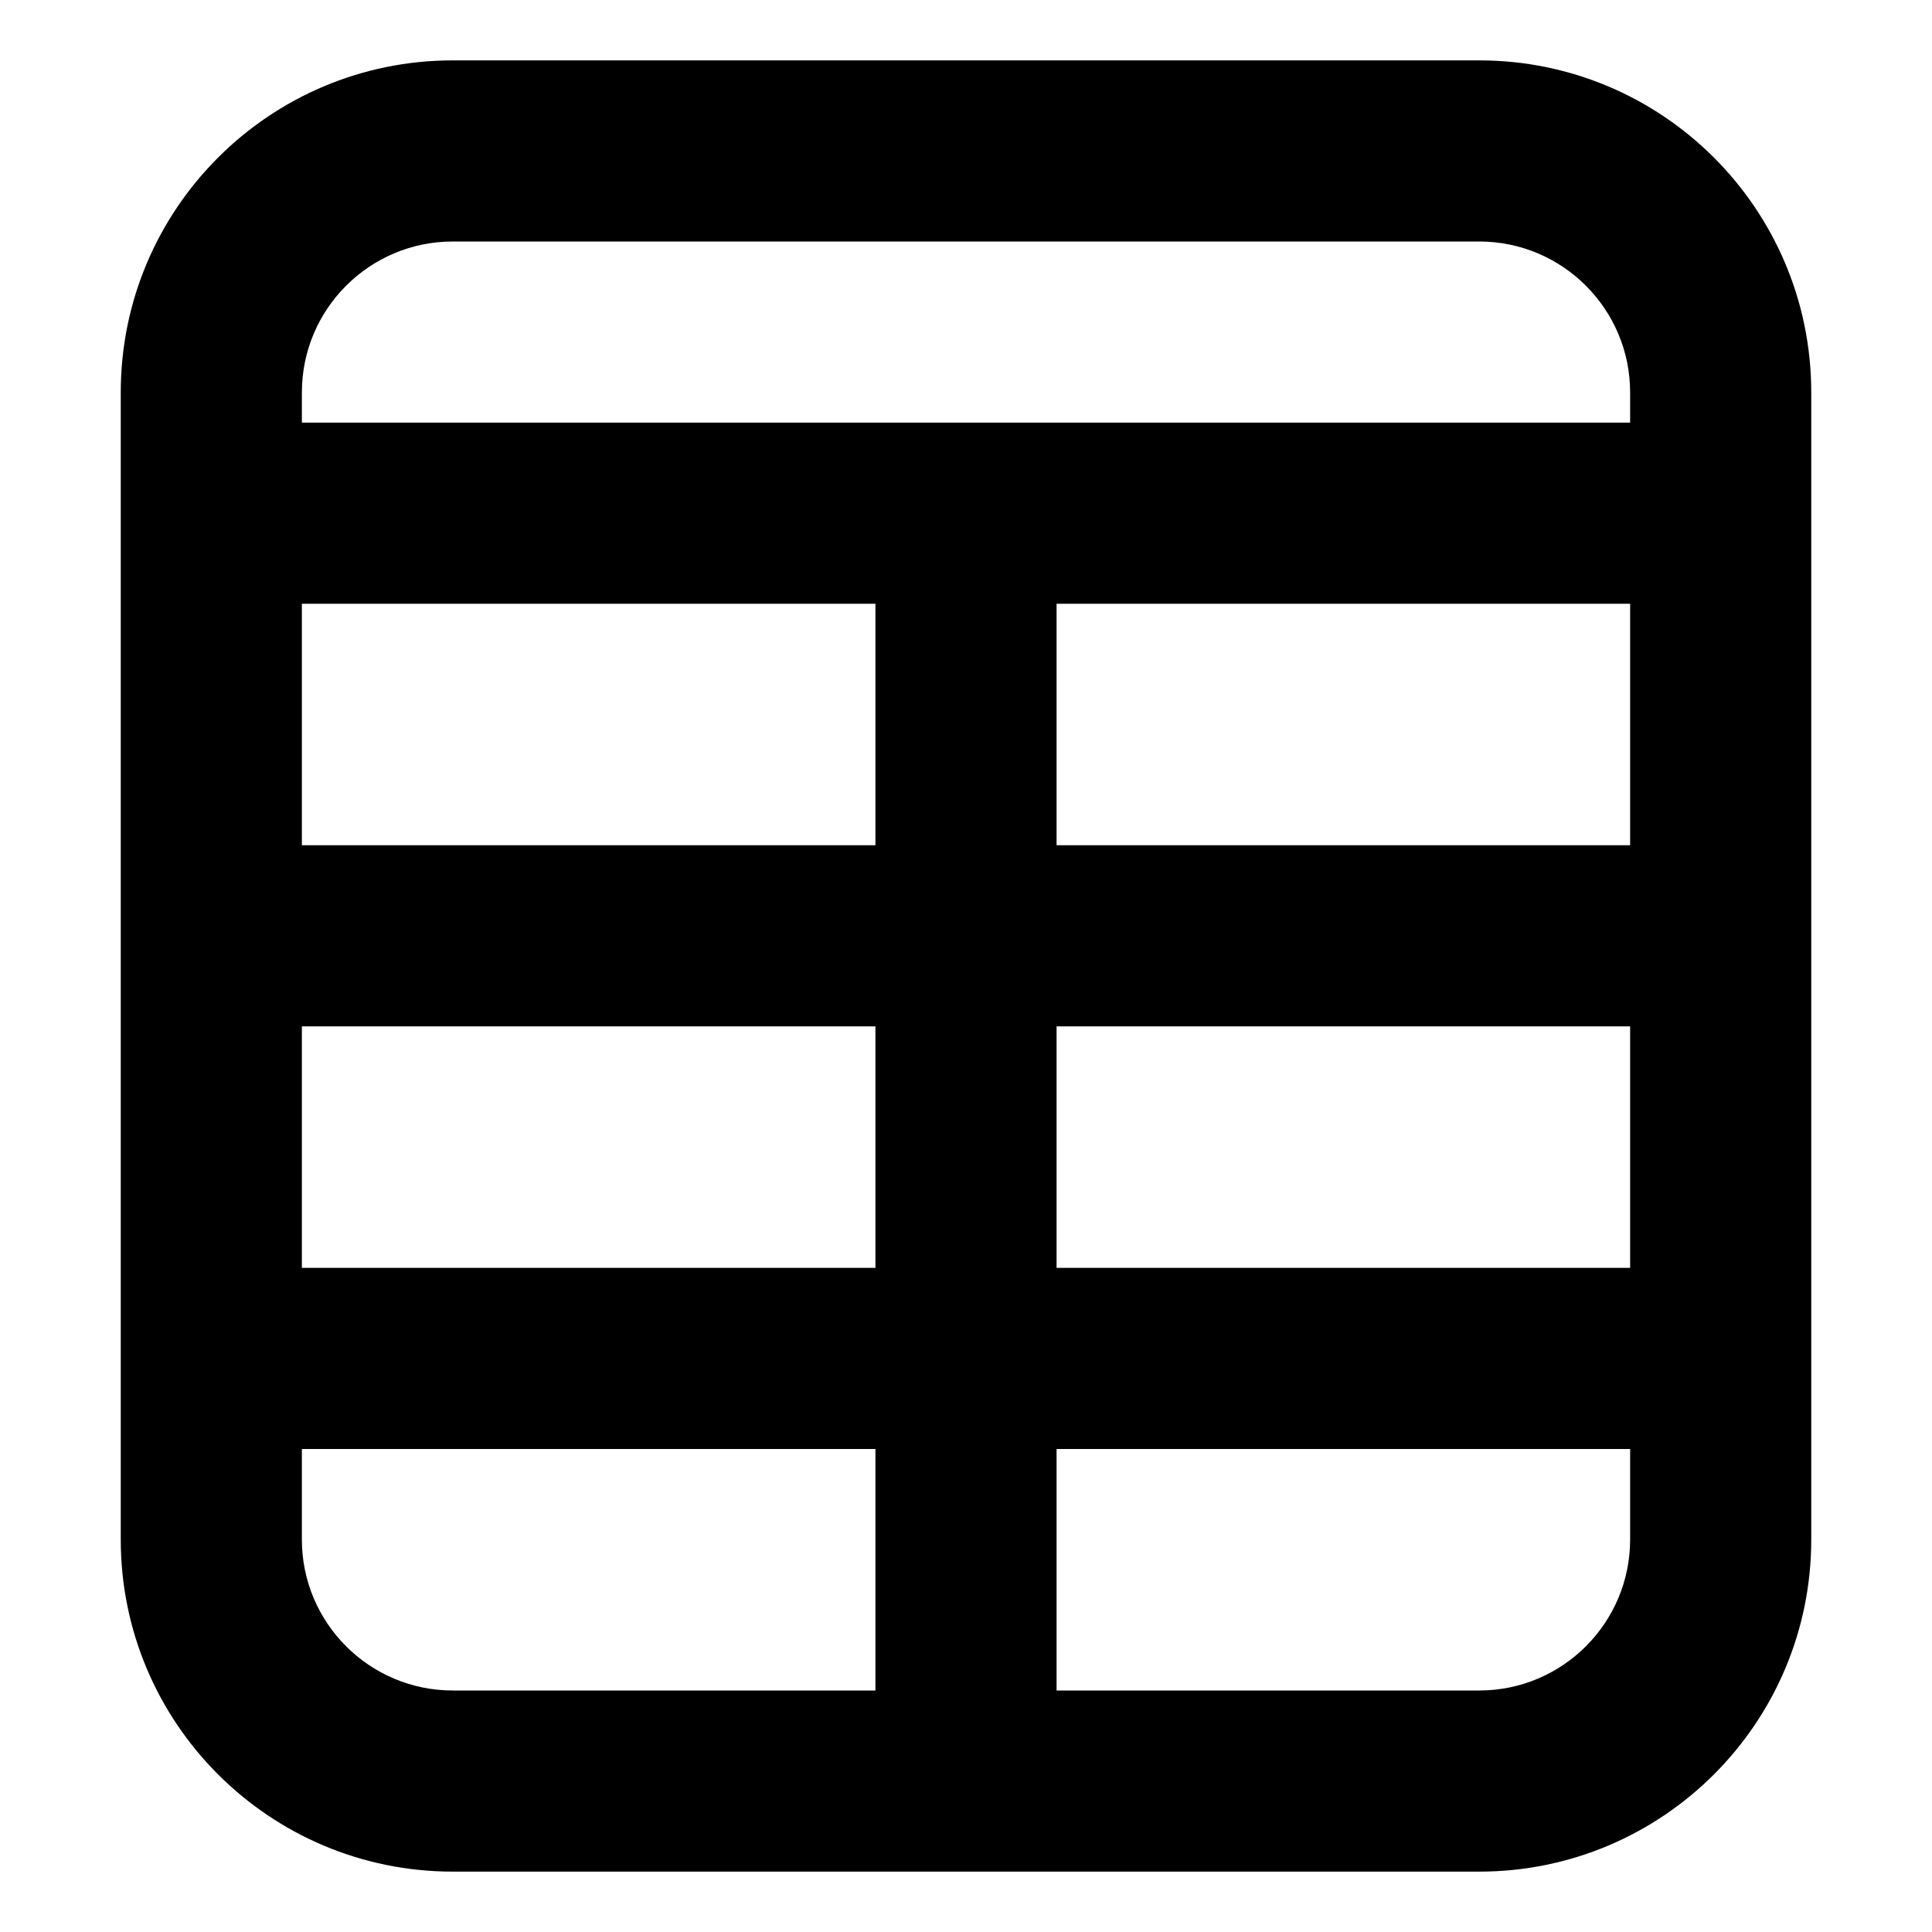
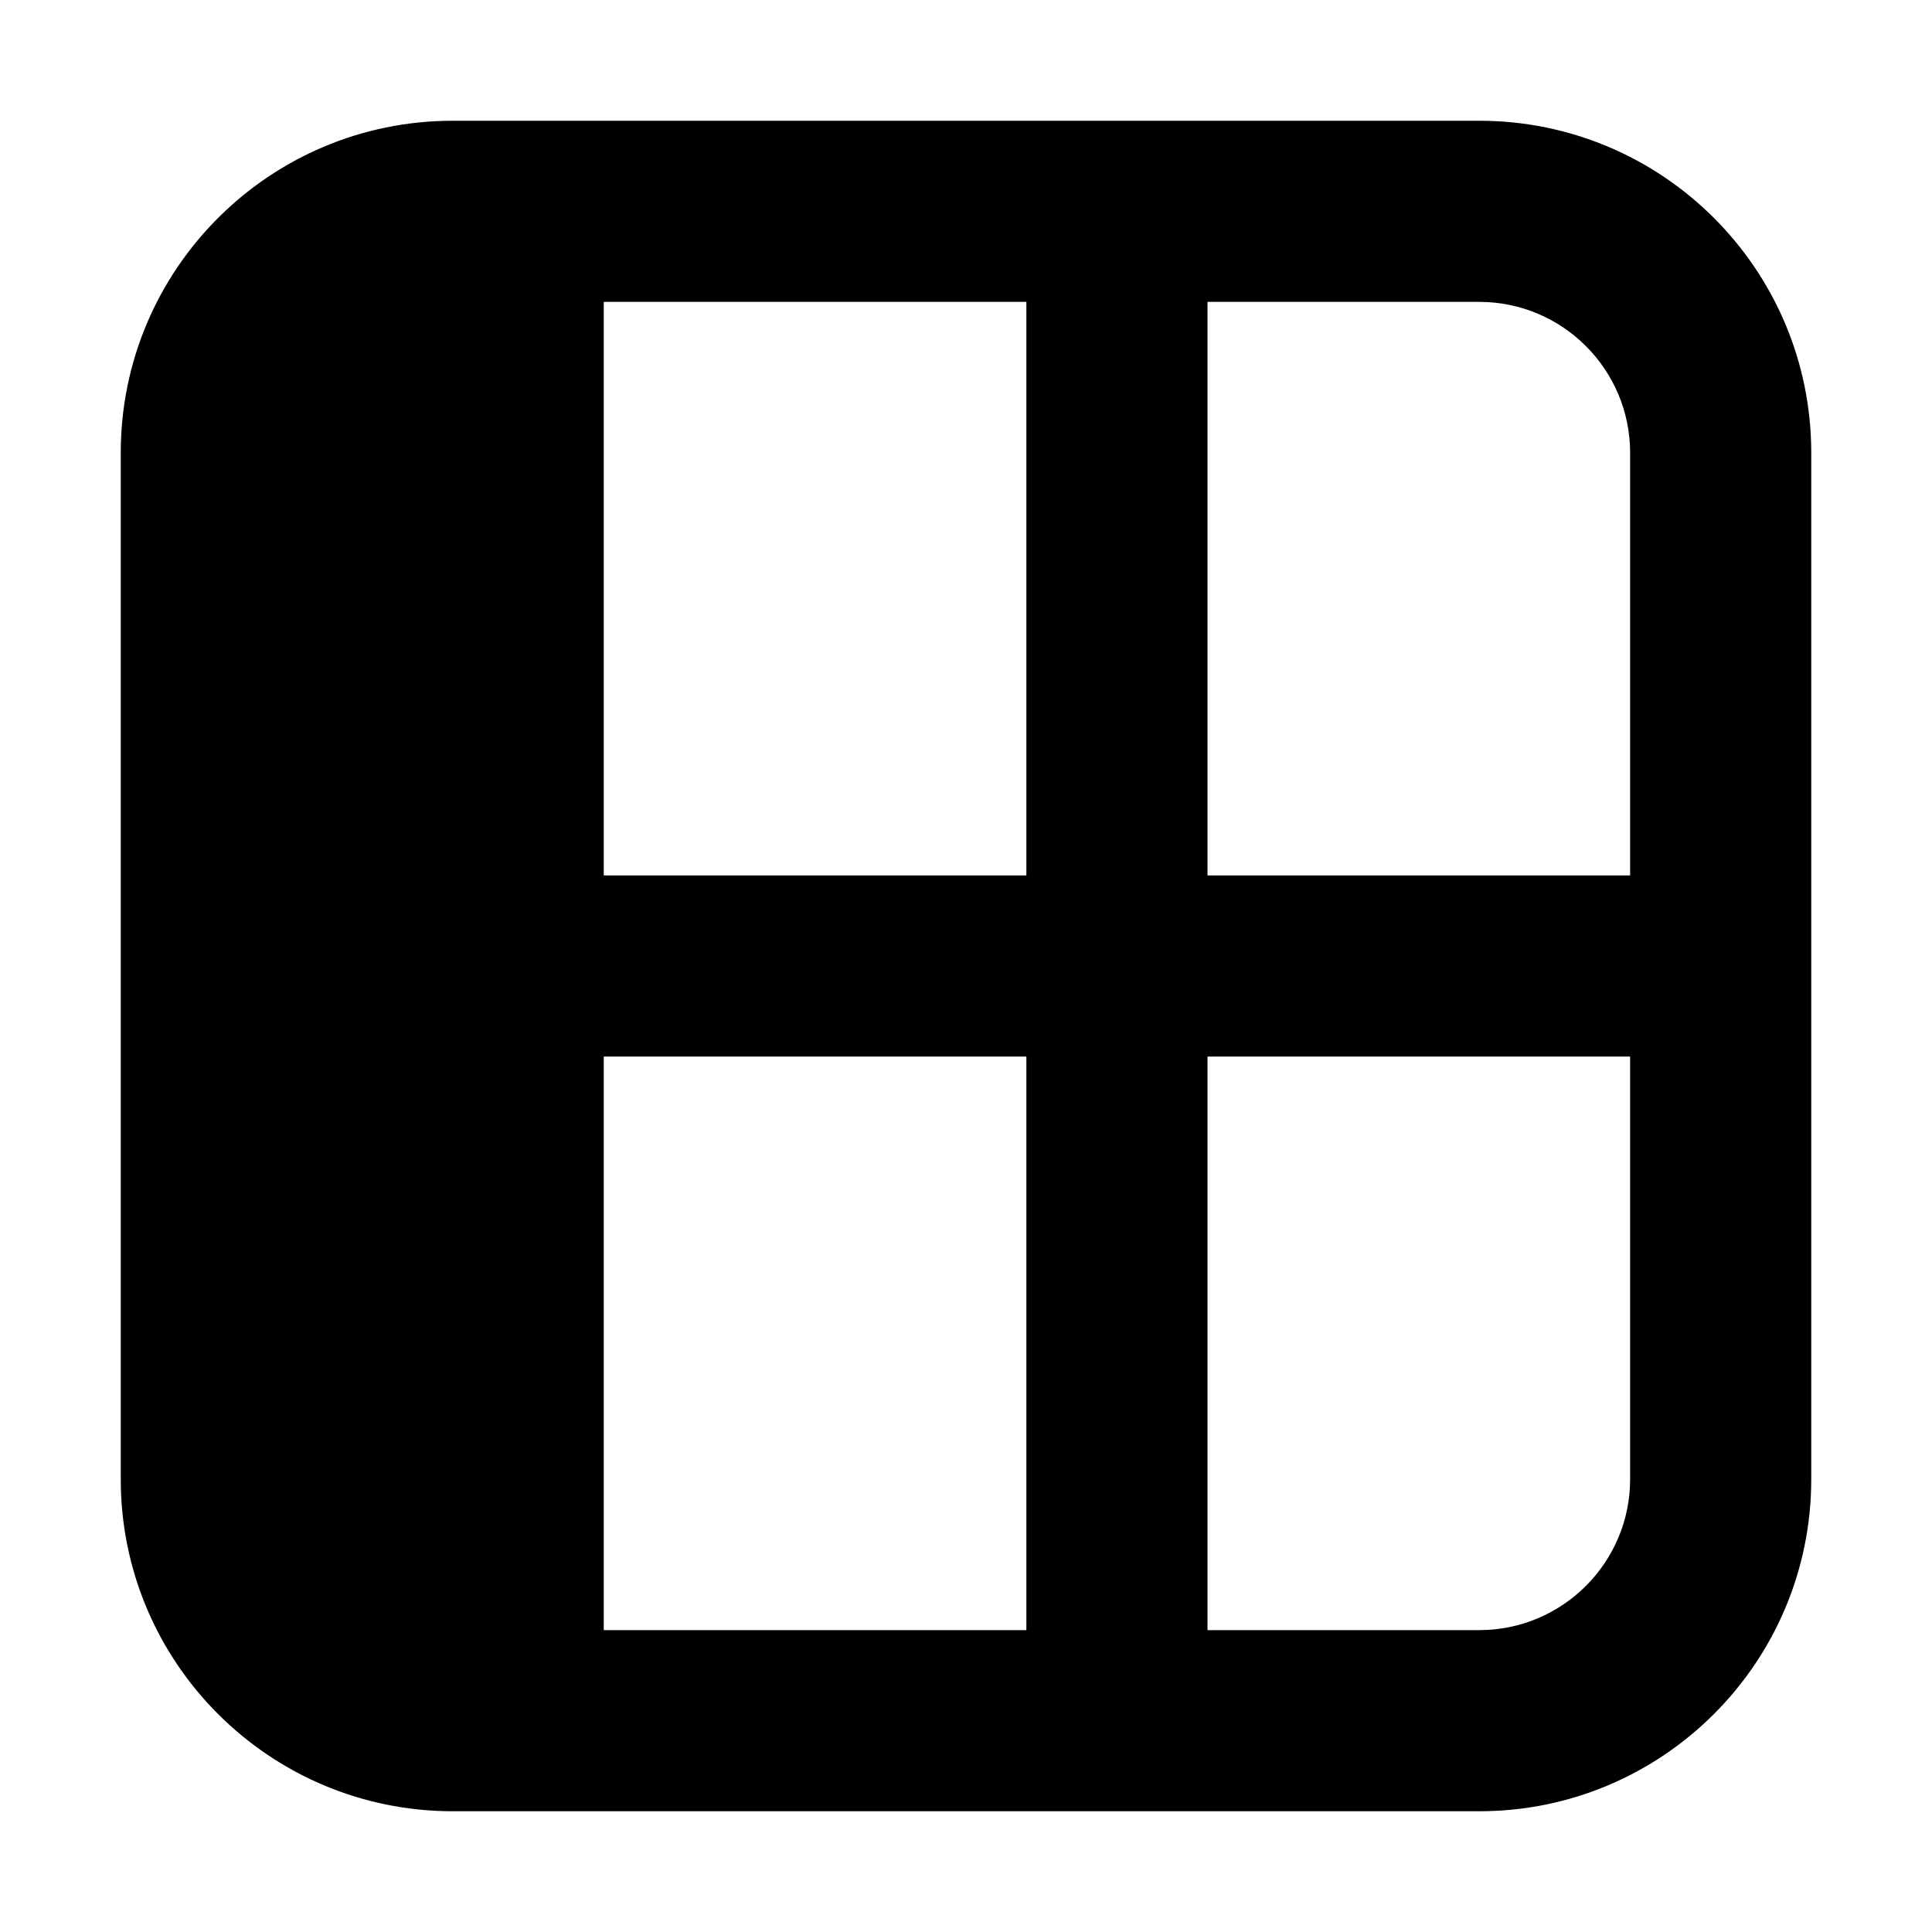
<svg xmlns="http://www.w3.org/2000/svg" fill="currentColor" class="vi" viewBox="0 0 16 16">
-   <path d="M3.75 2c-.69 0-1.25.56-1.25 1.25v.25h11v-.25c0-.69-.56-1.25-1.25-1.25h-8.5Zm9.75 3H8.75v2h4.75V5Zm0 3.5H8.75v2h4.75v-2Zm0 3.5H8.75v2h3.5c.69 0 1.25-.56 1.25-1.25V12Zm-6.25 2v-2H2.5v.75c0 .69.56 1.25 1.25 1.25h3.5ZM2.5 10.5h4.75v-2H2.5v2Zm0-3.5h4.75V5H2.5v2ZM1 3.25A2.75 2.75 0 0 1 3.75.5h8.5A2.75 2.75 0 0 1 15 3.25v9.5a2.75 2.75 0 0 1-2.75 2.75h-8.5A2.75 2.75 0 0 1 1 12.75v-9.5Z" />
+   <path d="M1 12.25A2.75 2.75 0 0 0 3.75 15h8.5A2.75 2.75 0 0 0 15 12.25v-8.5A2.75 2.75 0 0 0 12.25 1h-8.5A2.75 2.75 0 0 0 1 3.75v8.5Zm4-3.5h3.5v4.75H5V8.75Zm3.5-1.5H5V2.5h3.5v4.75Zm1.5 0V2.5h2.25c.69 0 1.25.56 1.25 1.25v3.5H10Zm0 1.5h3.5v3.5c0 .69-.56 1.25-1.25 1.25H10V8.75Z" />
</svg>
